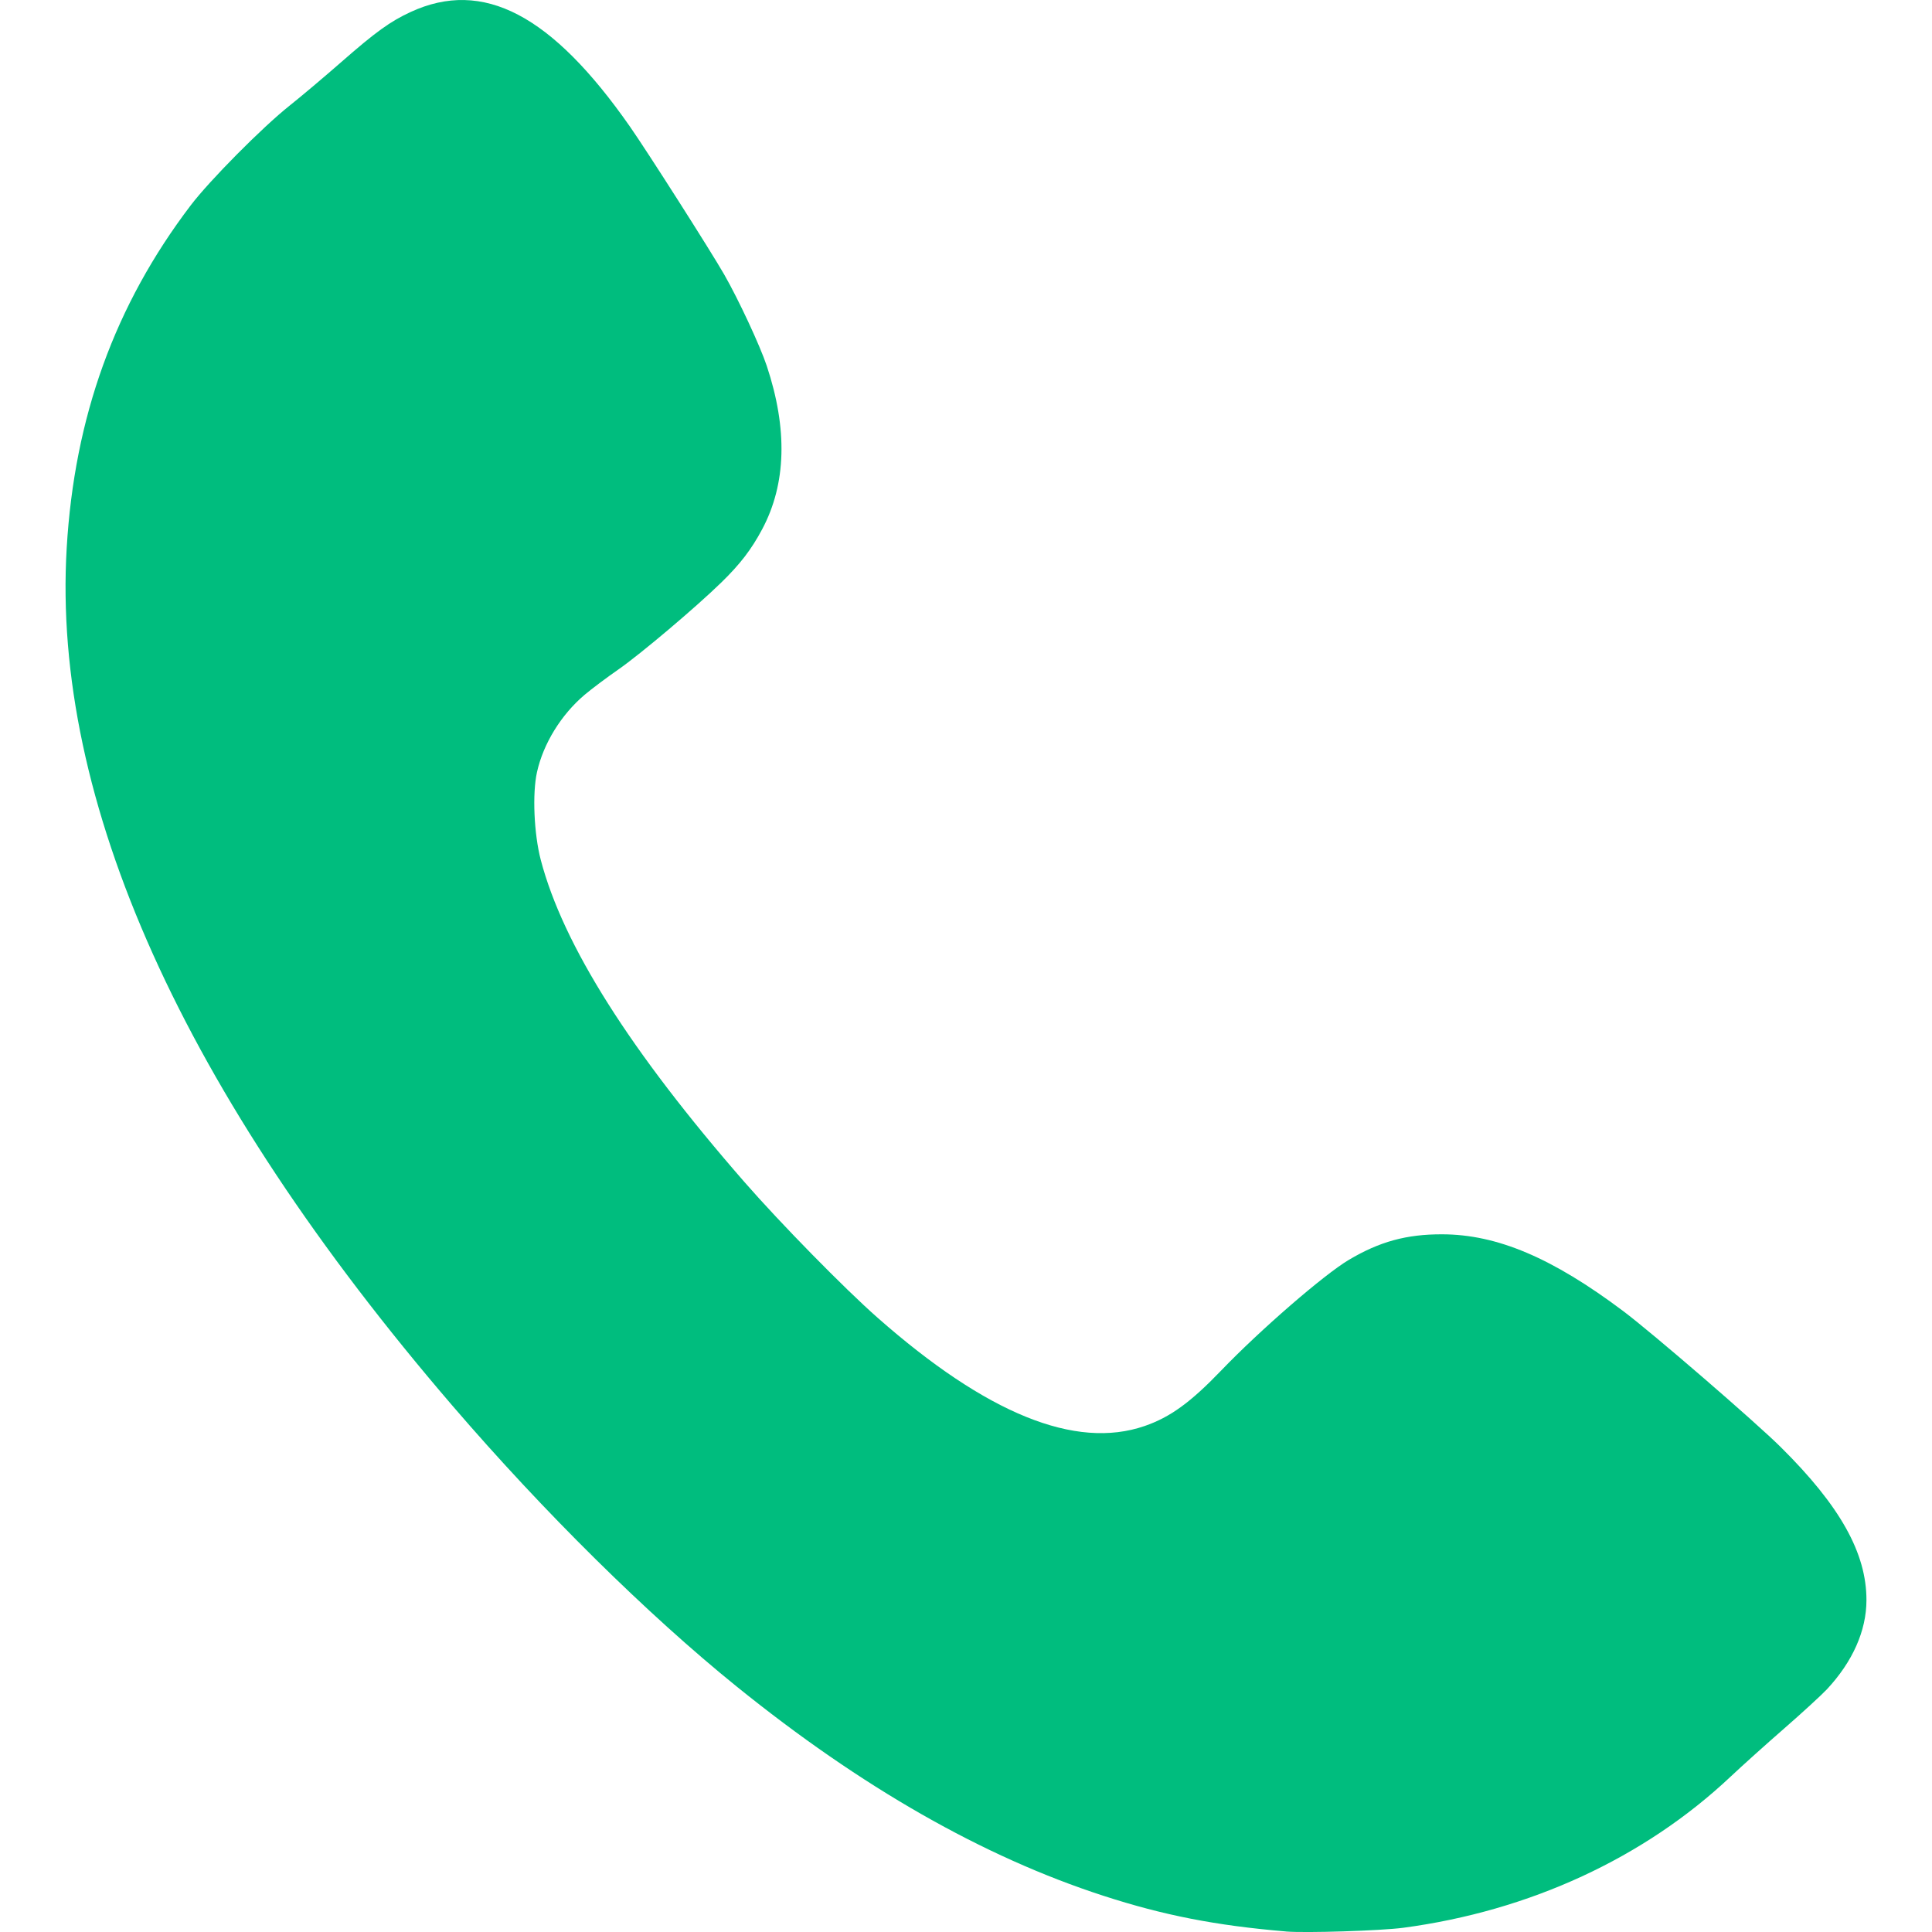
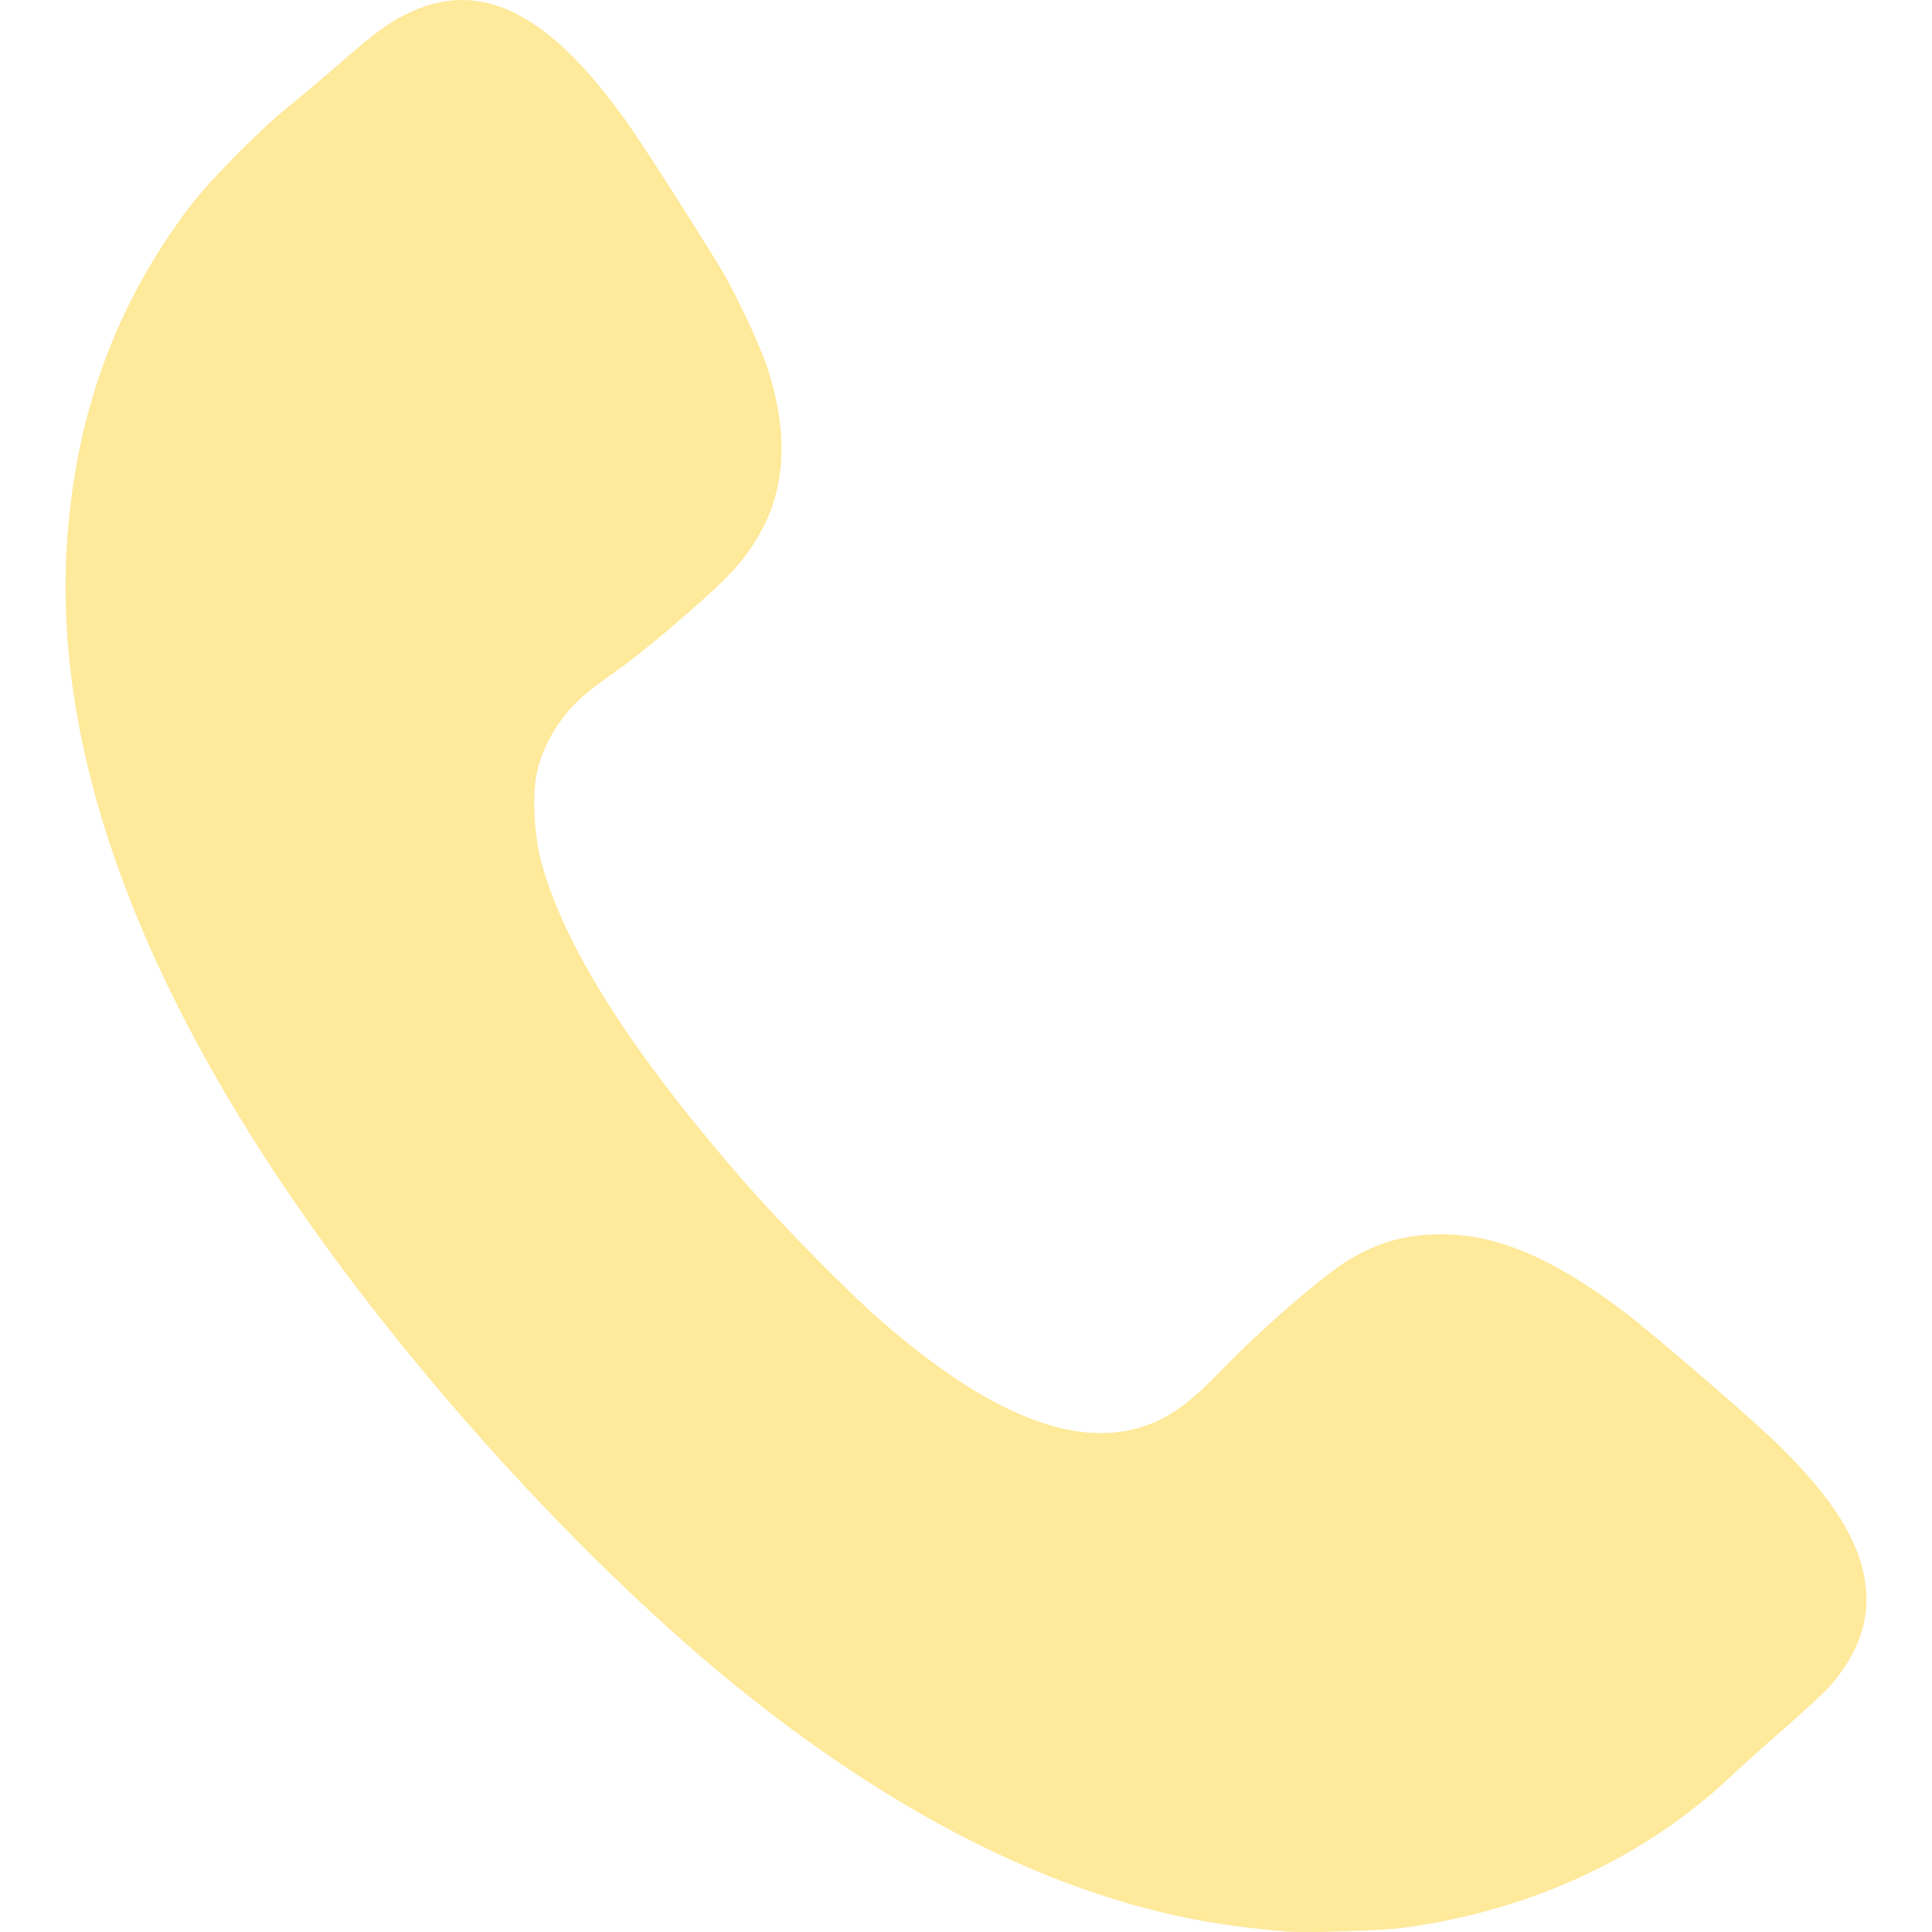
<svg xmlns="http://www.w3.org/2000/svg" width="256" height="256" viewBox="0 0 67.733 67.733" version="1.1" id="svg1" xml:space="preserve">
  <defs id="defs1" />
  <g id="layer1">
-     <path style="fill:#00bd7e;fill-opacity:1;stroke-width:0.261" d="M 45.081,67.714 C 42.623,67.506 40.797,67.149 38.683,66.463 34.467,65.096 30.192,62.656 25.818,59.12 22.69,56.591 19.067,53.011 15.866,49.287 6.412,38.288 1.816,28.073 2.338,19.217 2.608,14.619 4.027,10.697 6.685,7.2 7.349,6.327 9.201,4.459 10.152,3.704 c 0.399,-0.317 1.211,-1.002 1.804,-1.521 1.211,-1.061 1.726,-1.433 2.441,-1.763 2.535,-1.17 4.941,0.087 7.685,4.014 0.608,0.87 2.832,4.359 3.307,5.189 0.503,0.877 1.258,2.499 1.493,3.205 0.737,2.217 0.684,4.138 -0.159,5.722 -0.379,0.713 -0.773,1.226 -1.436,1.872 -0.903,0.88 -2.84,2.516 -3.608,3.049 -0.412,0.286 -0.946,0.686 -1.186,0.89 -0.822,0.698 -1.445,1.709 -1.667,2.709 -0.167,0.751 -0.106,2.167 0.133,3.079 0.78,2.975 3.137,6.704 7.139,11.29 1.261,1.445 3.506,3.734 4.665,4.755 3.827,3.373 6.941,4.636 9.366,3.8 0.895,-0.309 1.607,-0.825 2.682,-1.944 1.361,-1.418 3.603,-3.362 4.477,-3.881 1.077,-0.64 2.021,-0.899 3.271,-0.896 1.927,0.004 3.857,0.822 6.349,2.692 1.015,0.762 4.618,3.872 5.523,4.769 2.081,2.061 3.008,3.717 3.004,5.368 -0.002,1.069 -0.482,2.151 -1.385,3.121 -0.182,0.195 -0.859,0.817 -1.506,1.381 -0.647,0.564 -1.486,1.319 -1.865,1.676 -3.029,2.856 -7.05,4.714 -11.484,5.305 -0.784,0.104 -3.432,0.188 -4.115,0.13 z" id="path1" />
+     <path style="fill:#ffe99a;fill-opacity:1;stroke-width:0.261" d="M 45.081,67.714 C 42.623,67.506 40.797,67.149 38.683,66.463 34.467,65.096 30.192,62.656 25.818,59.12 22.69,56.591 19.067,53.011 15.866,49.287 6.412,38.288 1.816,28.073 2.338,19.217 2.608,14.619 4.027,10.697 6.685,7.2 7.349,6.327 9.201,4.459 10.152,3.704 c 0.399,-0.317 1.211,-1.002 1.804,-1.521 1.211,-1.061 1.726,-1.433 2.441,-1.763 2.535,-1.17 4.941,0.087 7.685,4.014 0.608,0.87 2.832,4.359 3.307,5.189 0.503,0.877 1.258,2.499 1.493,3.205 0.737,2.217 0.684,4.138 -0.159,5.722 -0.379,0.713 -0.773,1.226 -1.436,1.872 -0.903,0.88 -2.84,2.516 -3.608,3.049 -0.412,0.286 -0.946,0.686 -1.186,0.89 -0.822,0.698 -1.445,1.709 -1.667,2.709 -0.167,0.751 -0.106,2.167 0.133,3.079 0.78,2.975 3.137,6.704 7.139,11.29 1.261,1.445 3.506,3.734 4.665,4.755 3.827,3.373 6.941,4.636 9.366,3.8 0.895,-0.309 1.607,-0.825 2.682,-1.944 1.361,-1.418 3.603,-3.362 4.477,-3.881 1.077,-0.64 2.021,-0.899 3.271,-0.896 1.927,0.004 3.857,0.822 6.349,2.692 1.015,0.762 4.618,3.872 5.523,4.769 2.081,2.061 3.008,3.717 3.004,5.368 -0.002,1.069 -0.482,2.151 -1.385,3.121 -0.182,0.195 -0.859,0.817 -1.506,1.381 -0.647,0.564 -1.486,1.319 -1.865,1.676 -3.029,2.856 -7.05,4.714 -11.484,5.305 -0.784,0.104 -3.432,0.188 -4.115,0.13 z" id="path1" />
  </g>
</svg>
